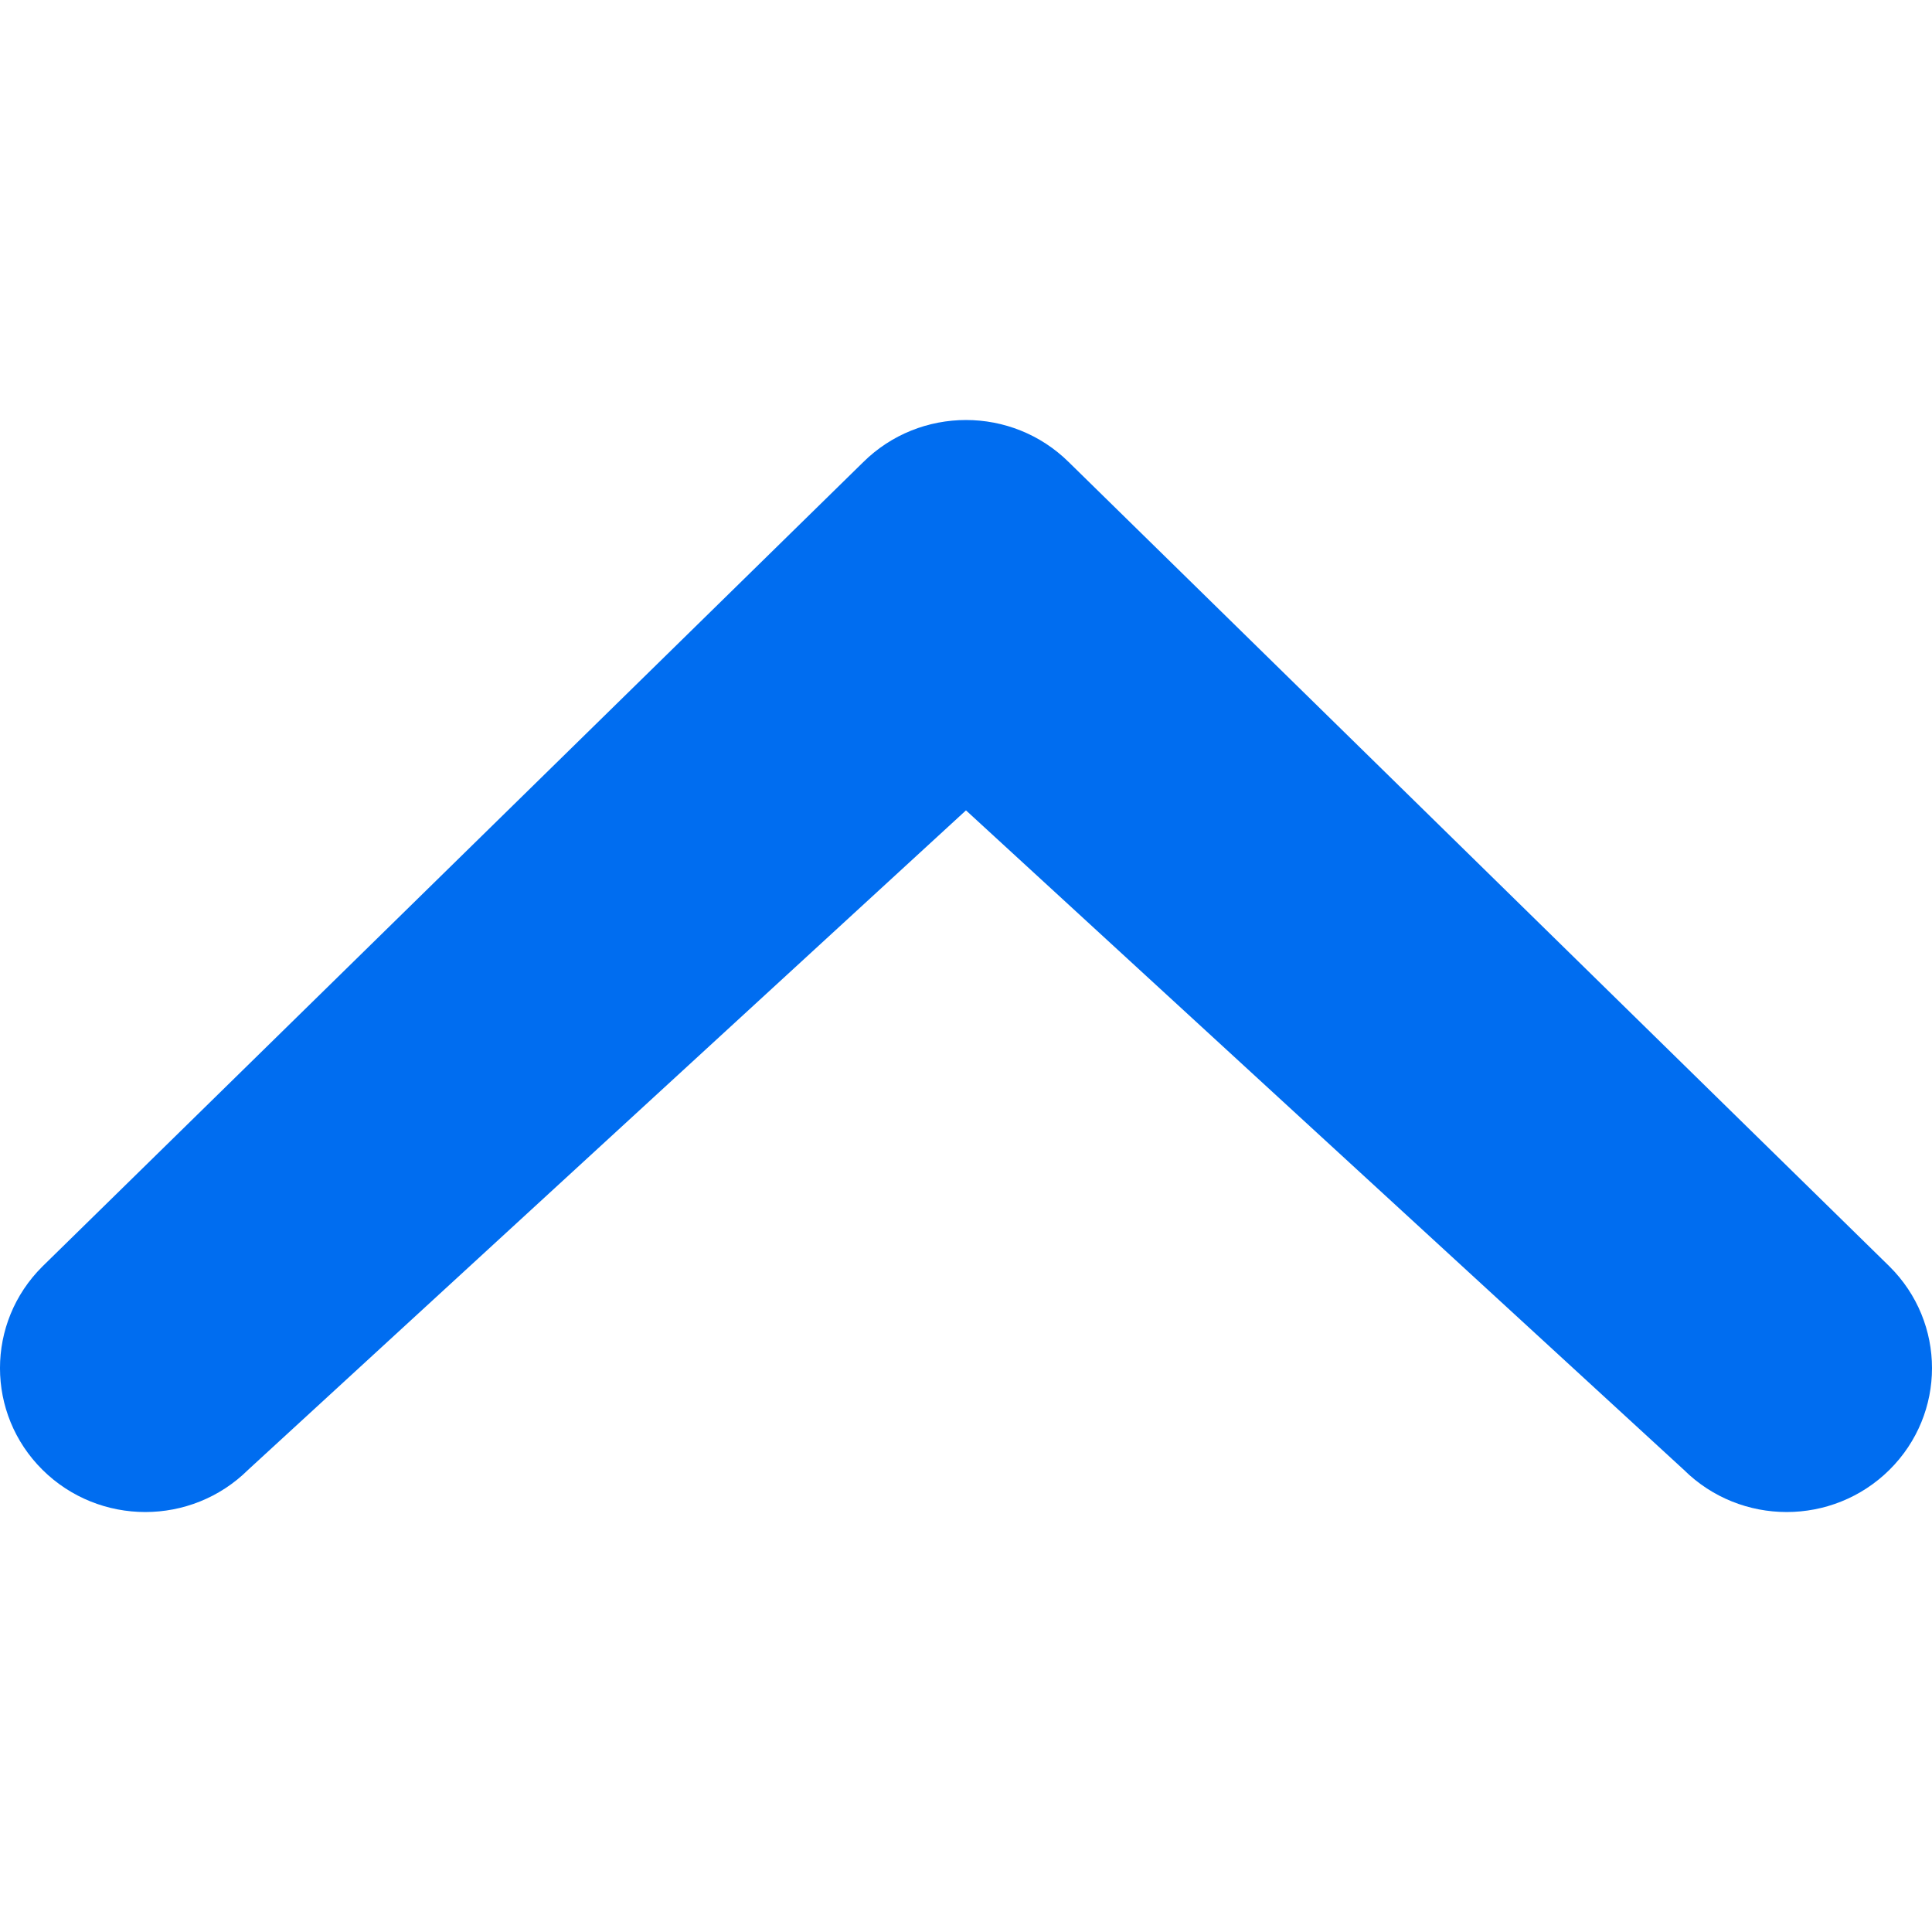
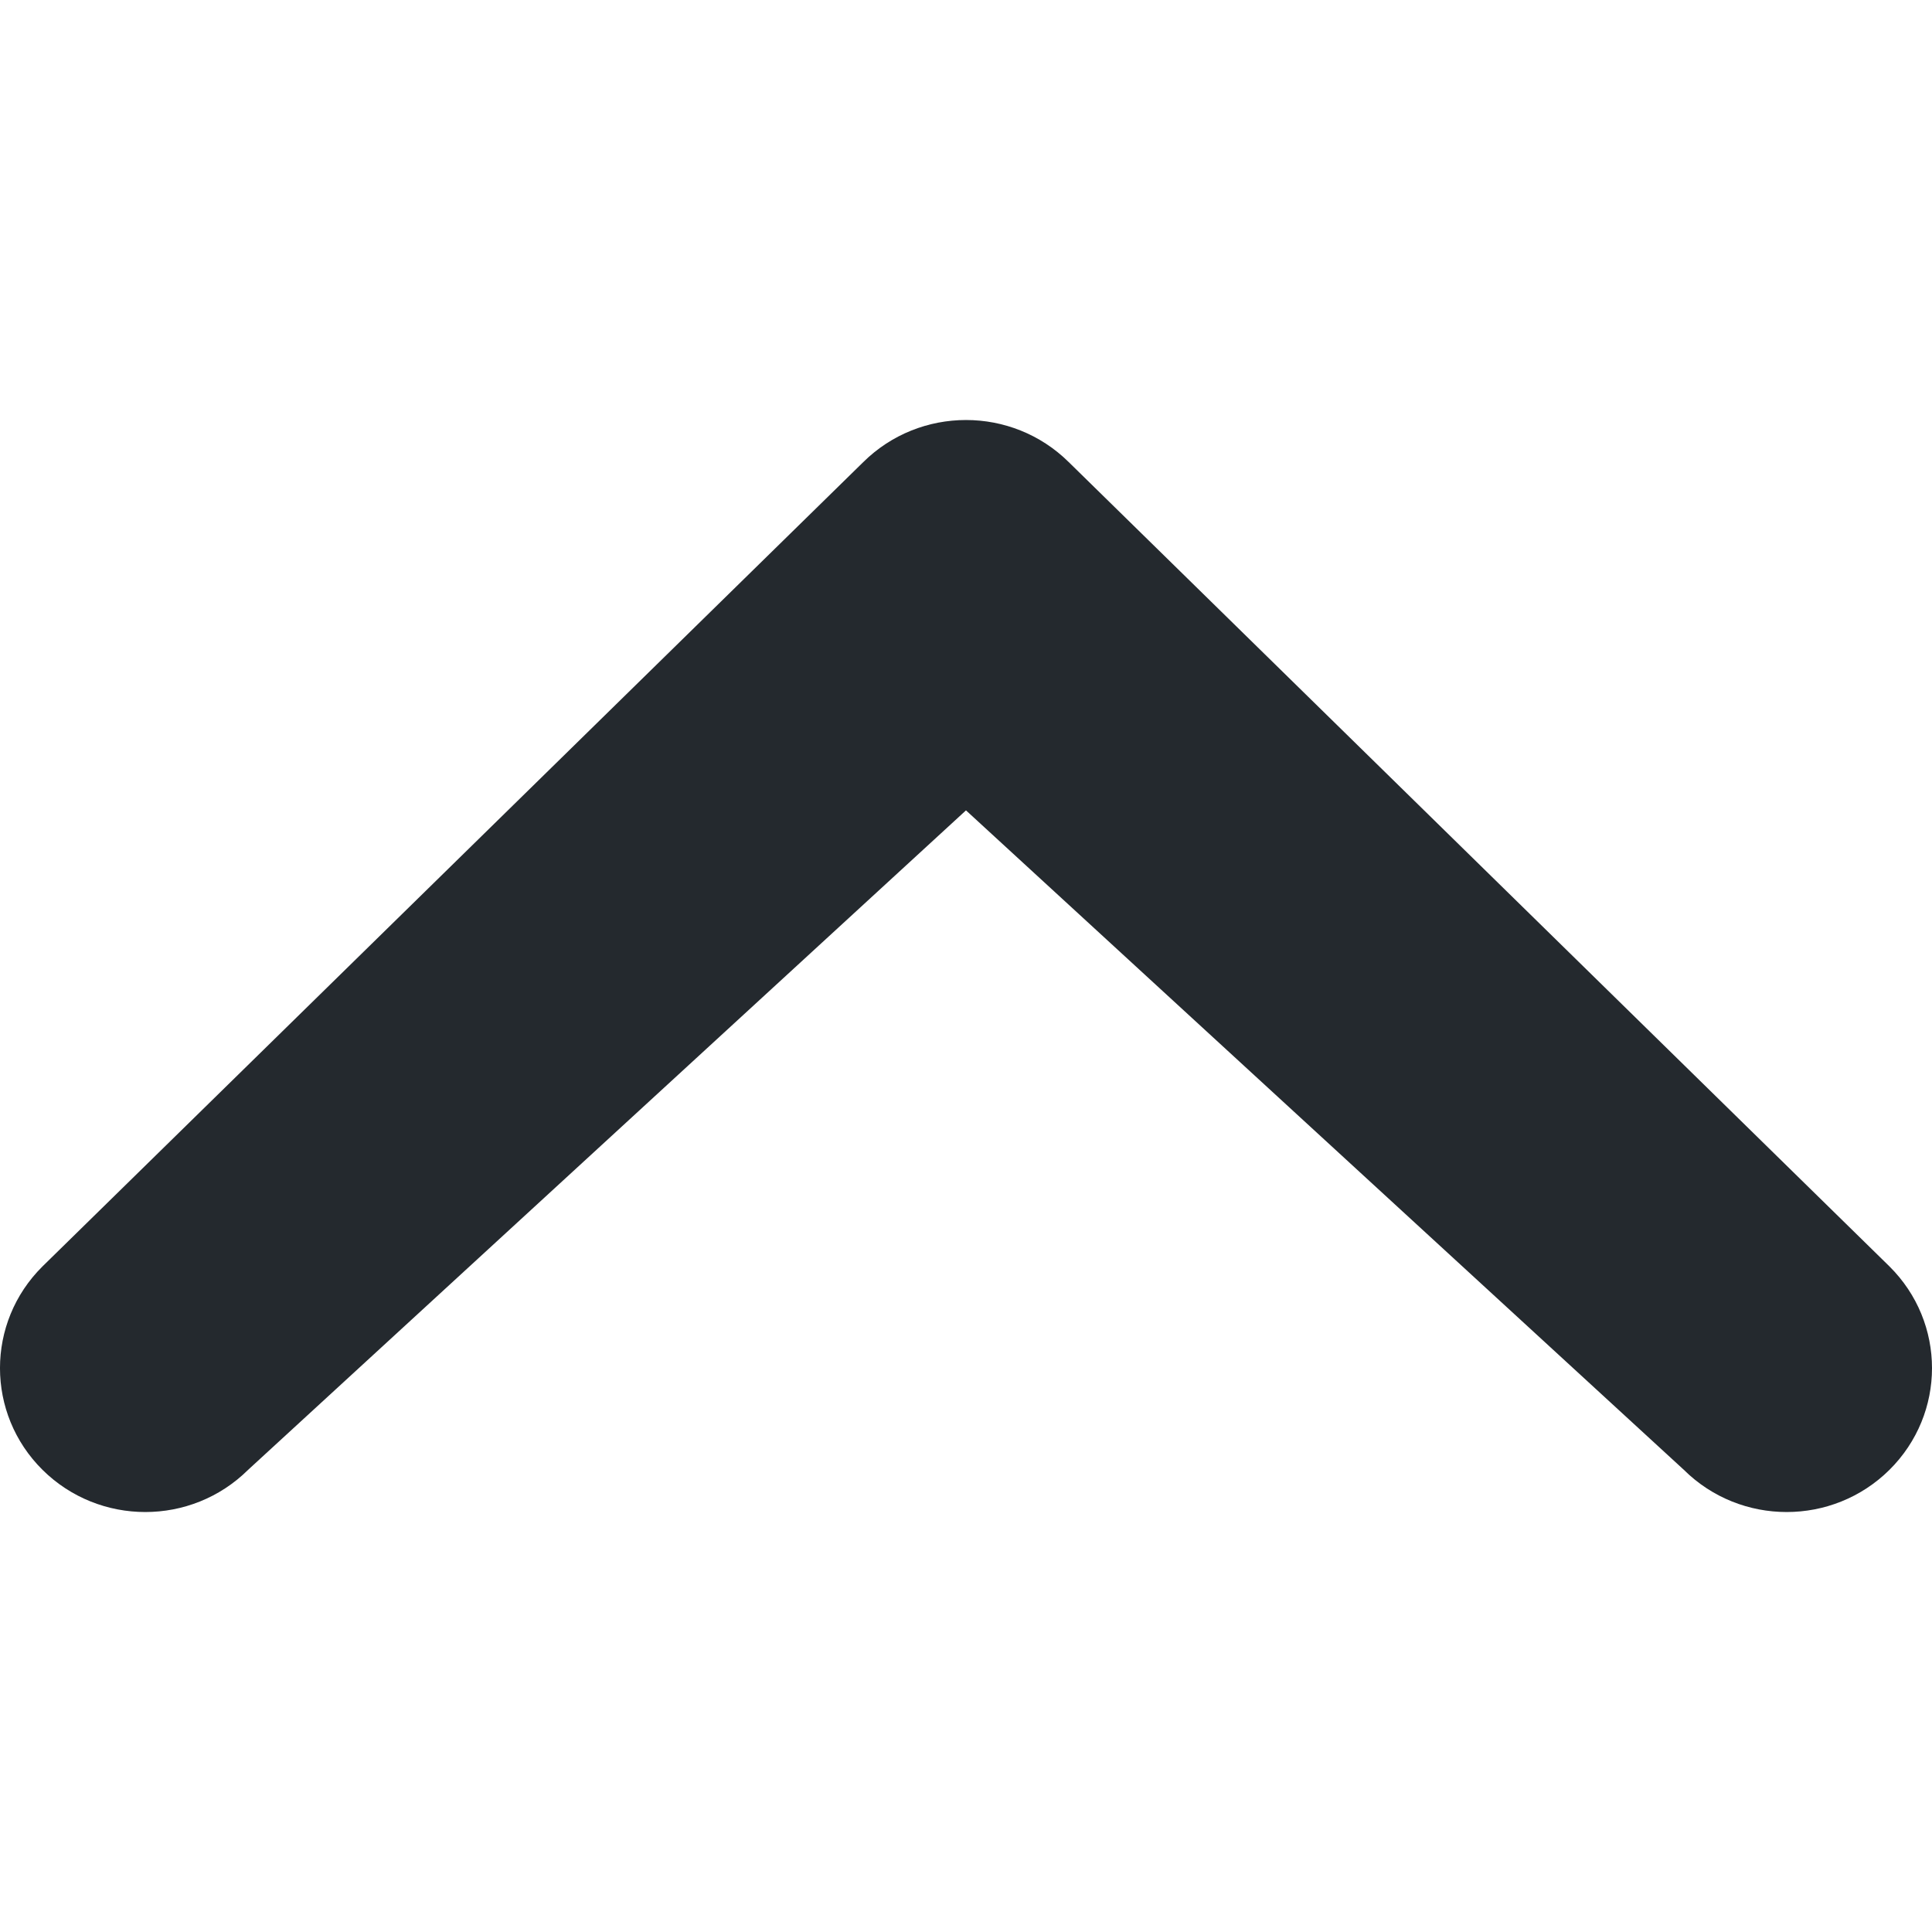
<svg xmlns="http://www.w3.org/2000/svg" version="1.1" id="Capa_1" x="0px" y="0px" viewBox="0 0 46.001 46.001" style="enable-background:new 0 0 46.001 46.001;" xml:space="preserve" width="30px" height="30px">
  <g>
-     <path d="M5.906,34.998c-1.352,1.338-3.541,1.338-4.893,0c-1.35-1.338-1.352-3.506,0-4.846l19.54-19.148   c1.352-1.338,3.543-1.338,4.895,0l19.539,19.148c1.352,1.34,1.352,3.506,0,4.846c-1.352,1.338-3.541,1.338-4.893,0L23,19.295   L5.906,34.998z" fill="#006DF0" />
+     <path d="M5.906,34.998c-1.352,1.338-3.541,1.338-4.893,0c-1.35-1.338-1.352-3.506,0-4.846l19.54-19.148   c1.352-1.338,3.543-1.338,4.895,0l19.539,19.148c1.352,1.34,1.352,3.506,0,4.846c-1.352,1.338-3.541,1.338-4.893,0L23,19.295   L5.906,34.998z" fill="#24292e" />
  </g>
  <g>
</g>
  <g>
</g>
  <g>
</g>
  <g>
</g>
  <g>
</g>
  <g>
</g>
  <g>
</g>
  <g>
</g>
  <g>
</g>
  <g>
</g>
  <g>
</g>
  <g>
</g>
  <g>
</g>
  <g>
</g>
  <g>
</g>
</svg>
